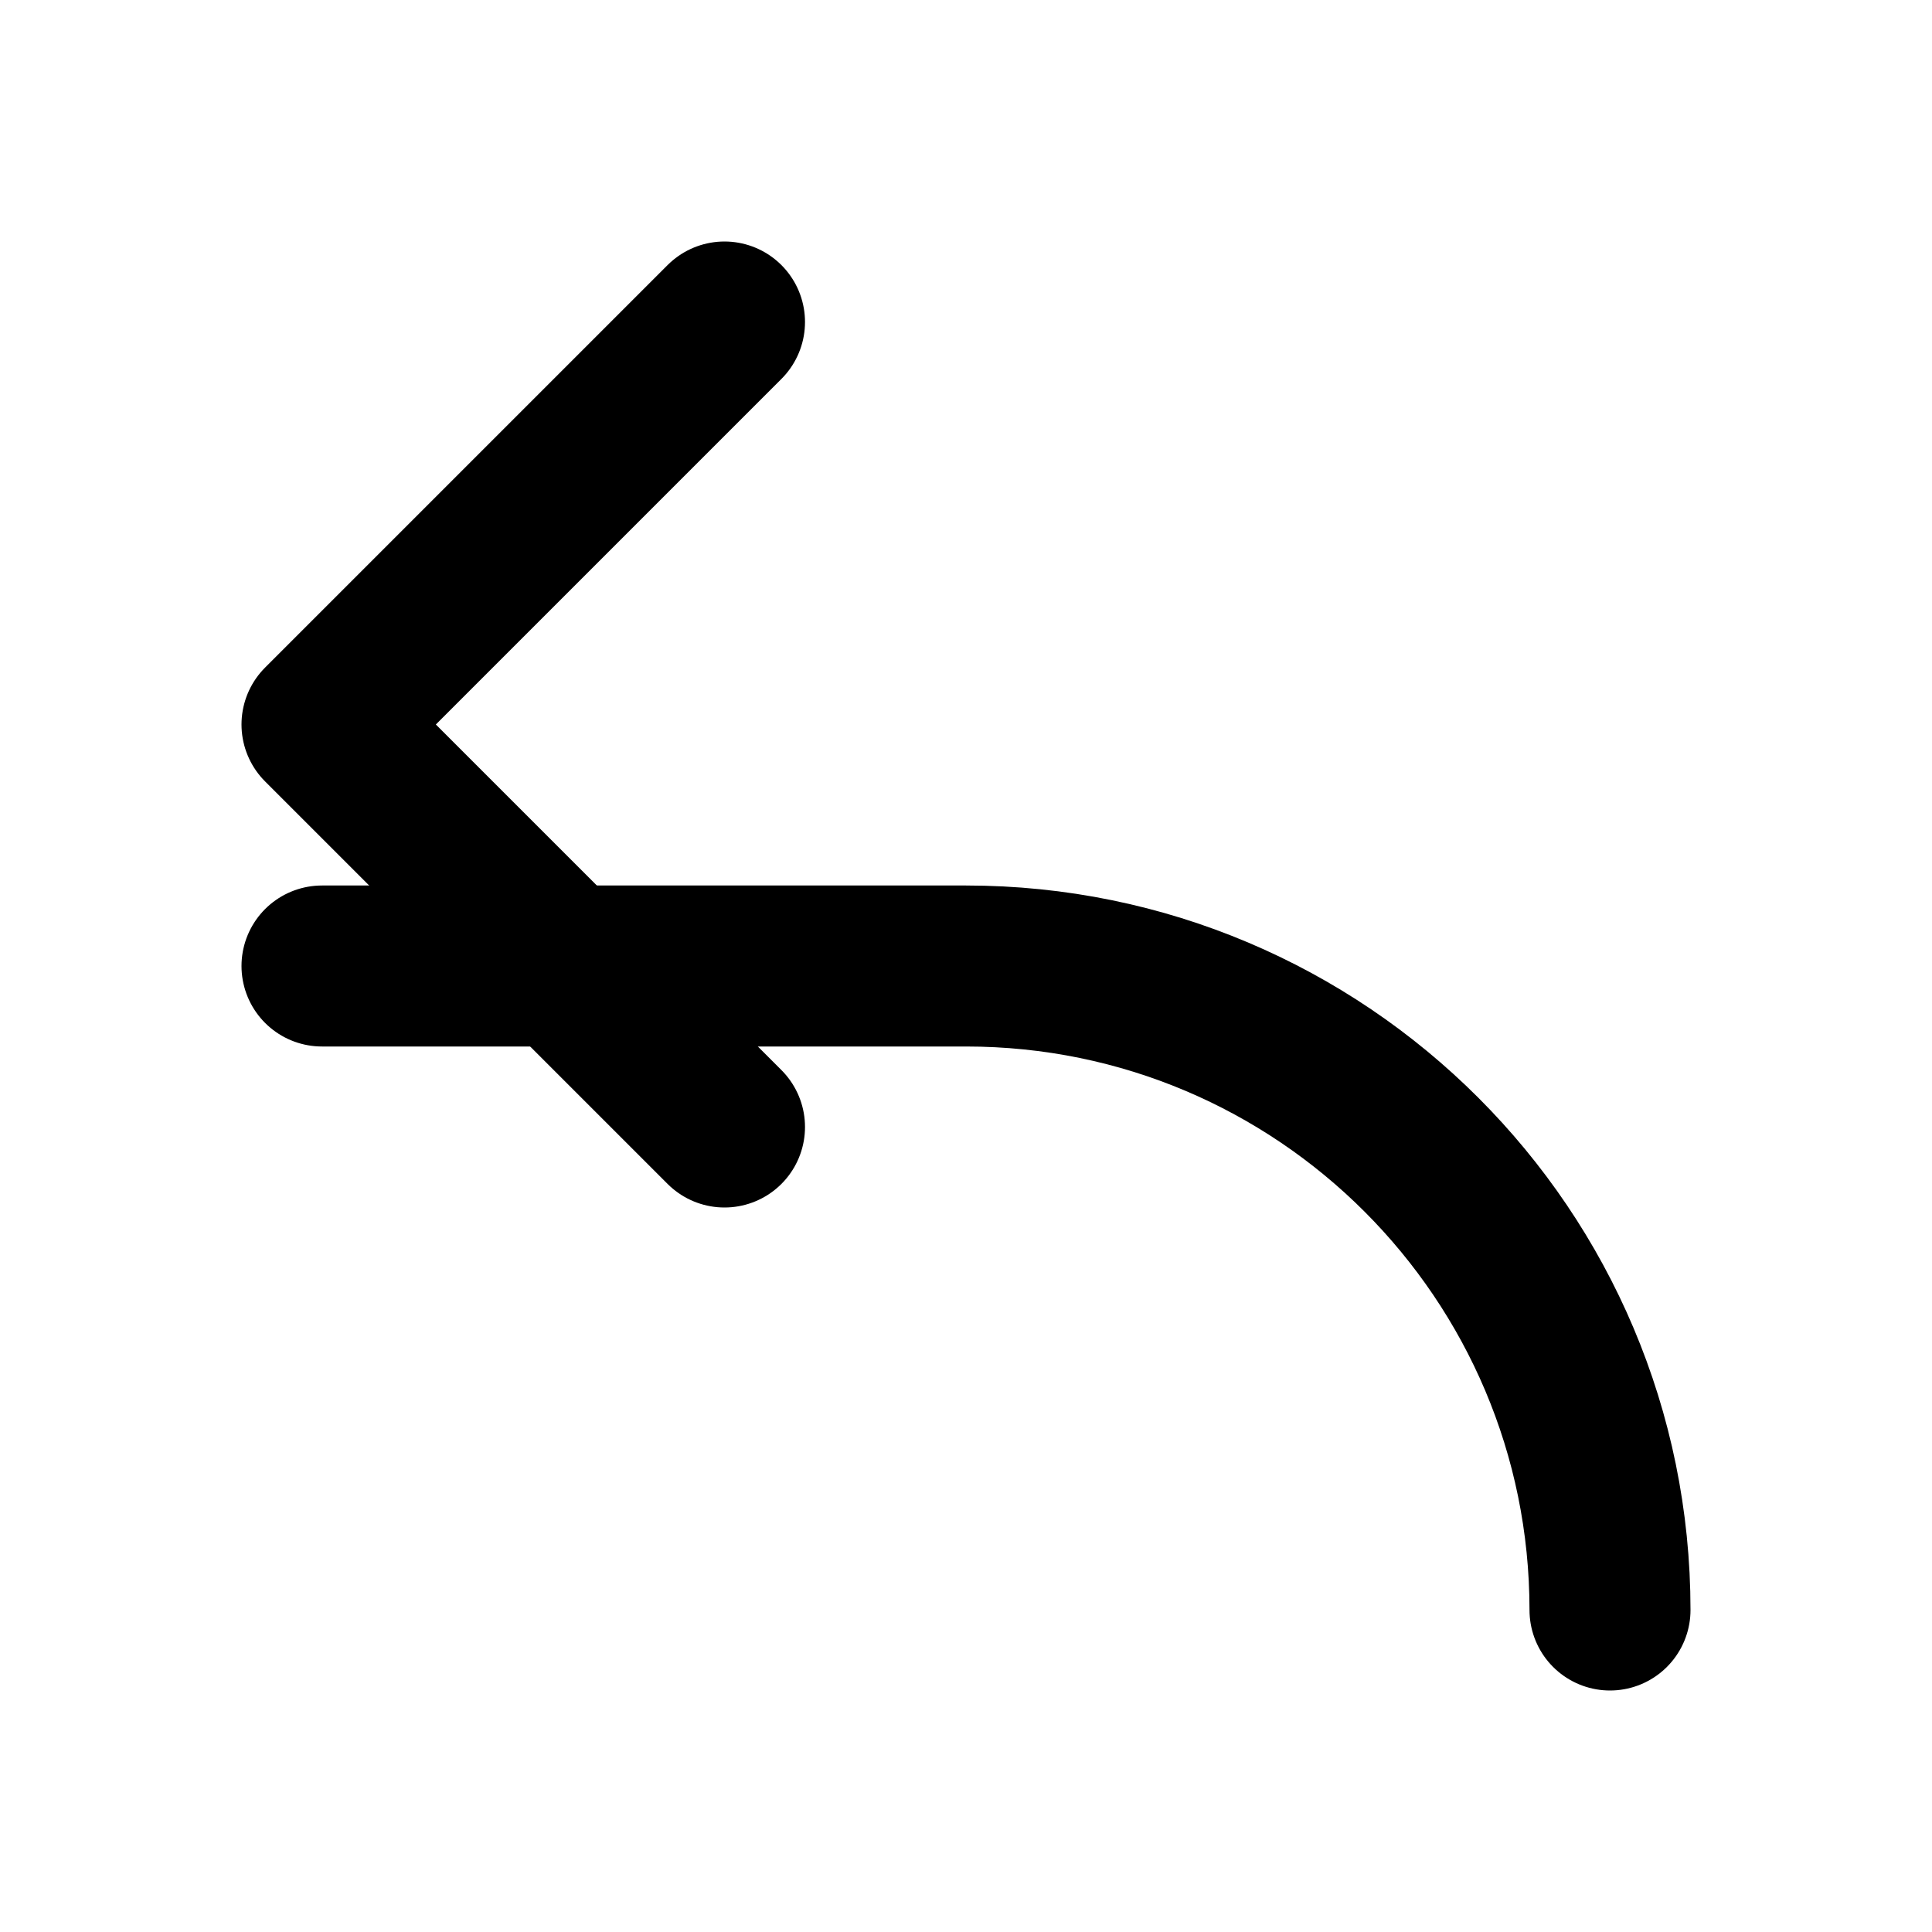
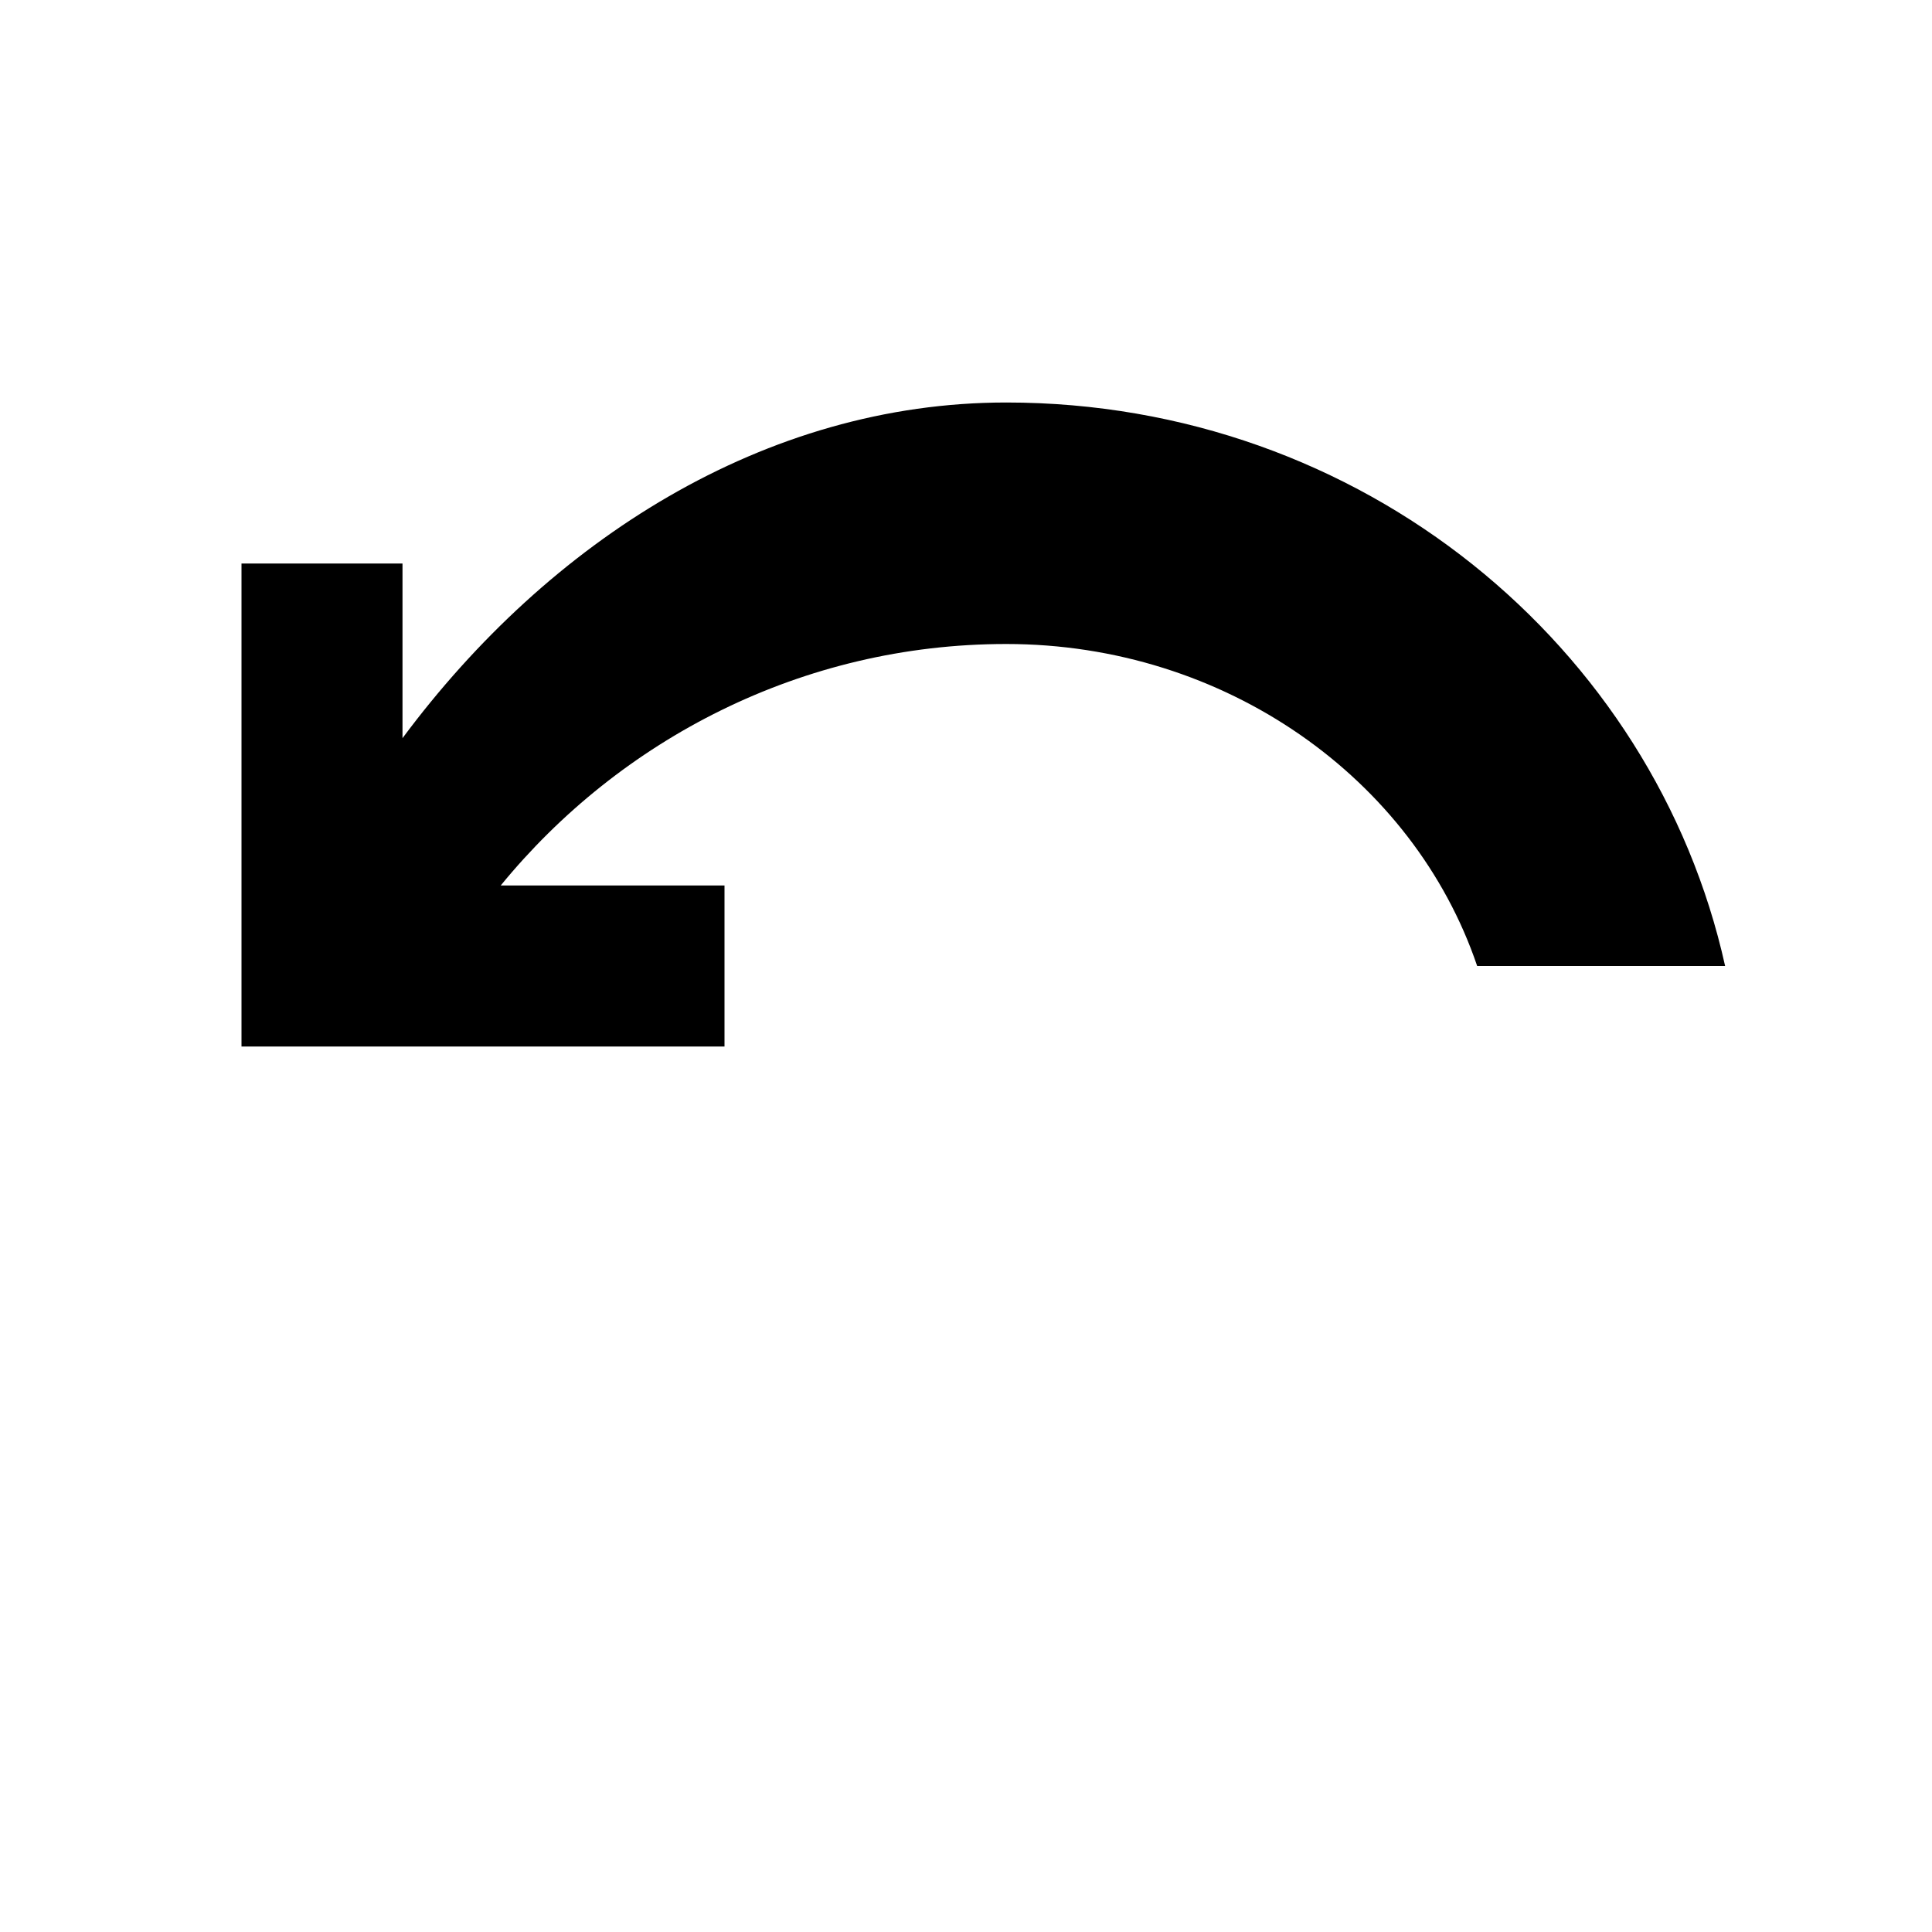
- <svg xmlns="http://www.w3.org/2000/svg" viewBox="0 0 24 24" fill="none" stroke="currentColor" stroke-width="2" stroke-linecap="round" stroke-linejoin="round">
-   <path d="M9 14 4 9l5-5" />
-   <path d="M20 20a8 8 0 0 0-8-8H4" />
+ <svg xmlns="http://www.w3.org/2000/svg" viewBox="0 0 24 24" fill="currentColor">
+   <path d="M12.5 8c-2.54 0-4.8 1.19-6.28 3H9v2H3V7h2v2.17C6.82 6.72 9.5 5 12.5 5c4.42 0 8.05 3.03 8.93 7h-3.08C17.56 9.67 15.22 8 12.5 8z" />
</svg>
